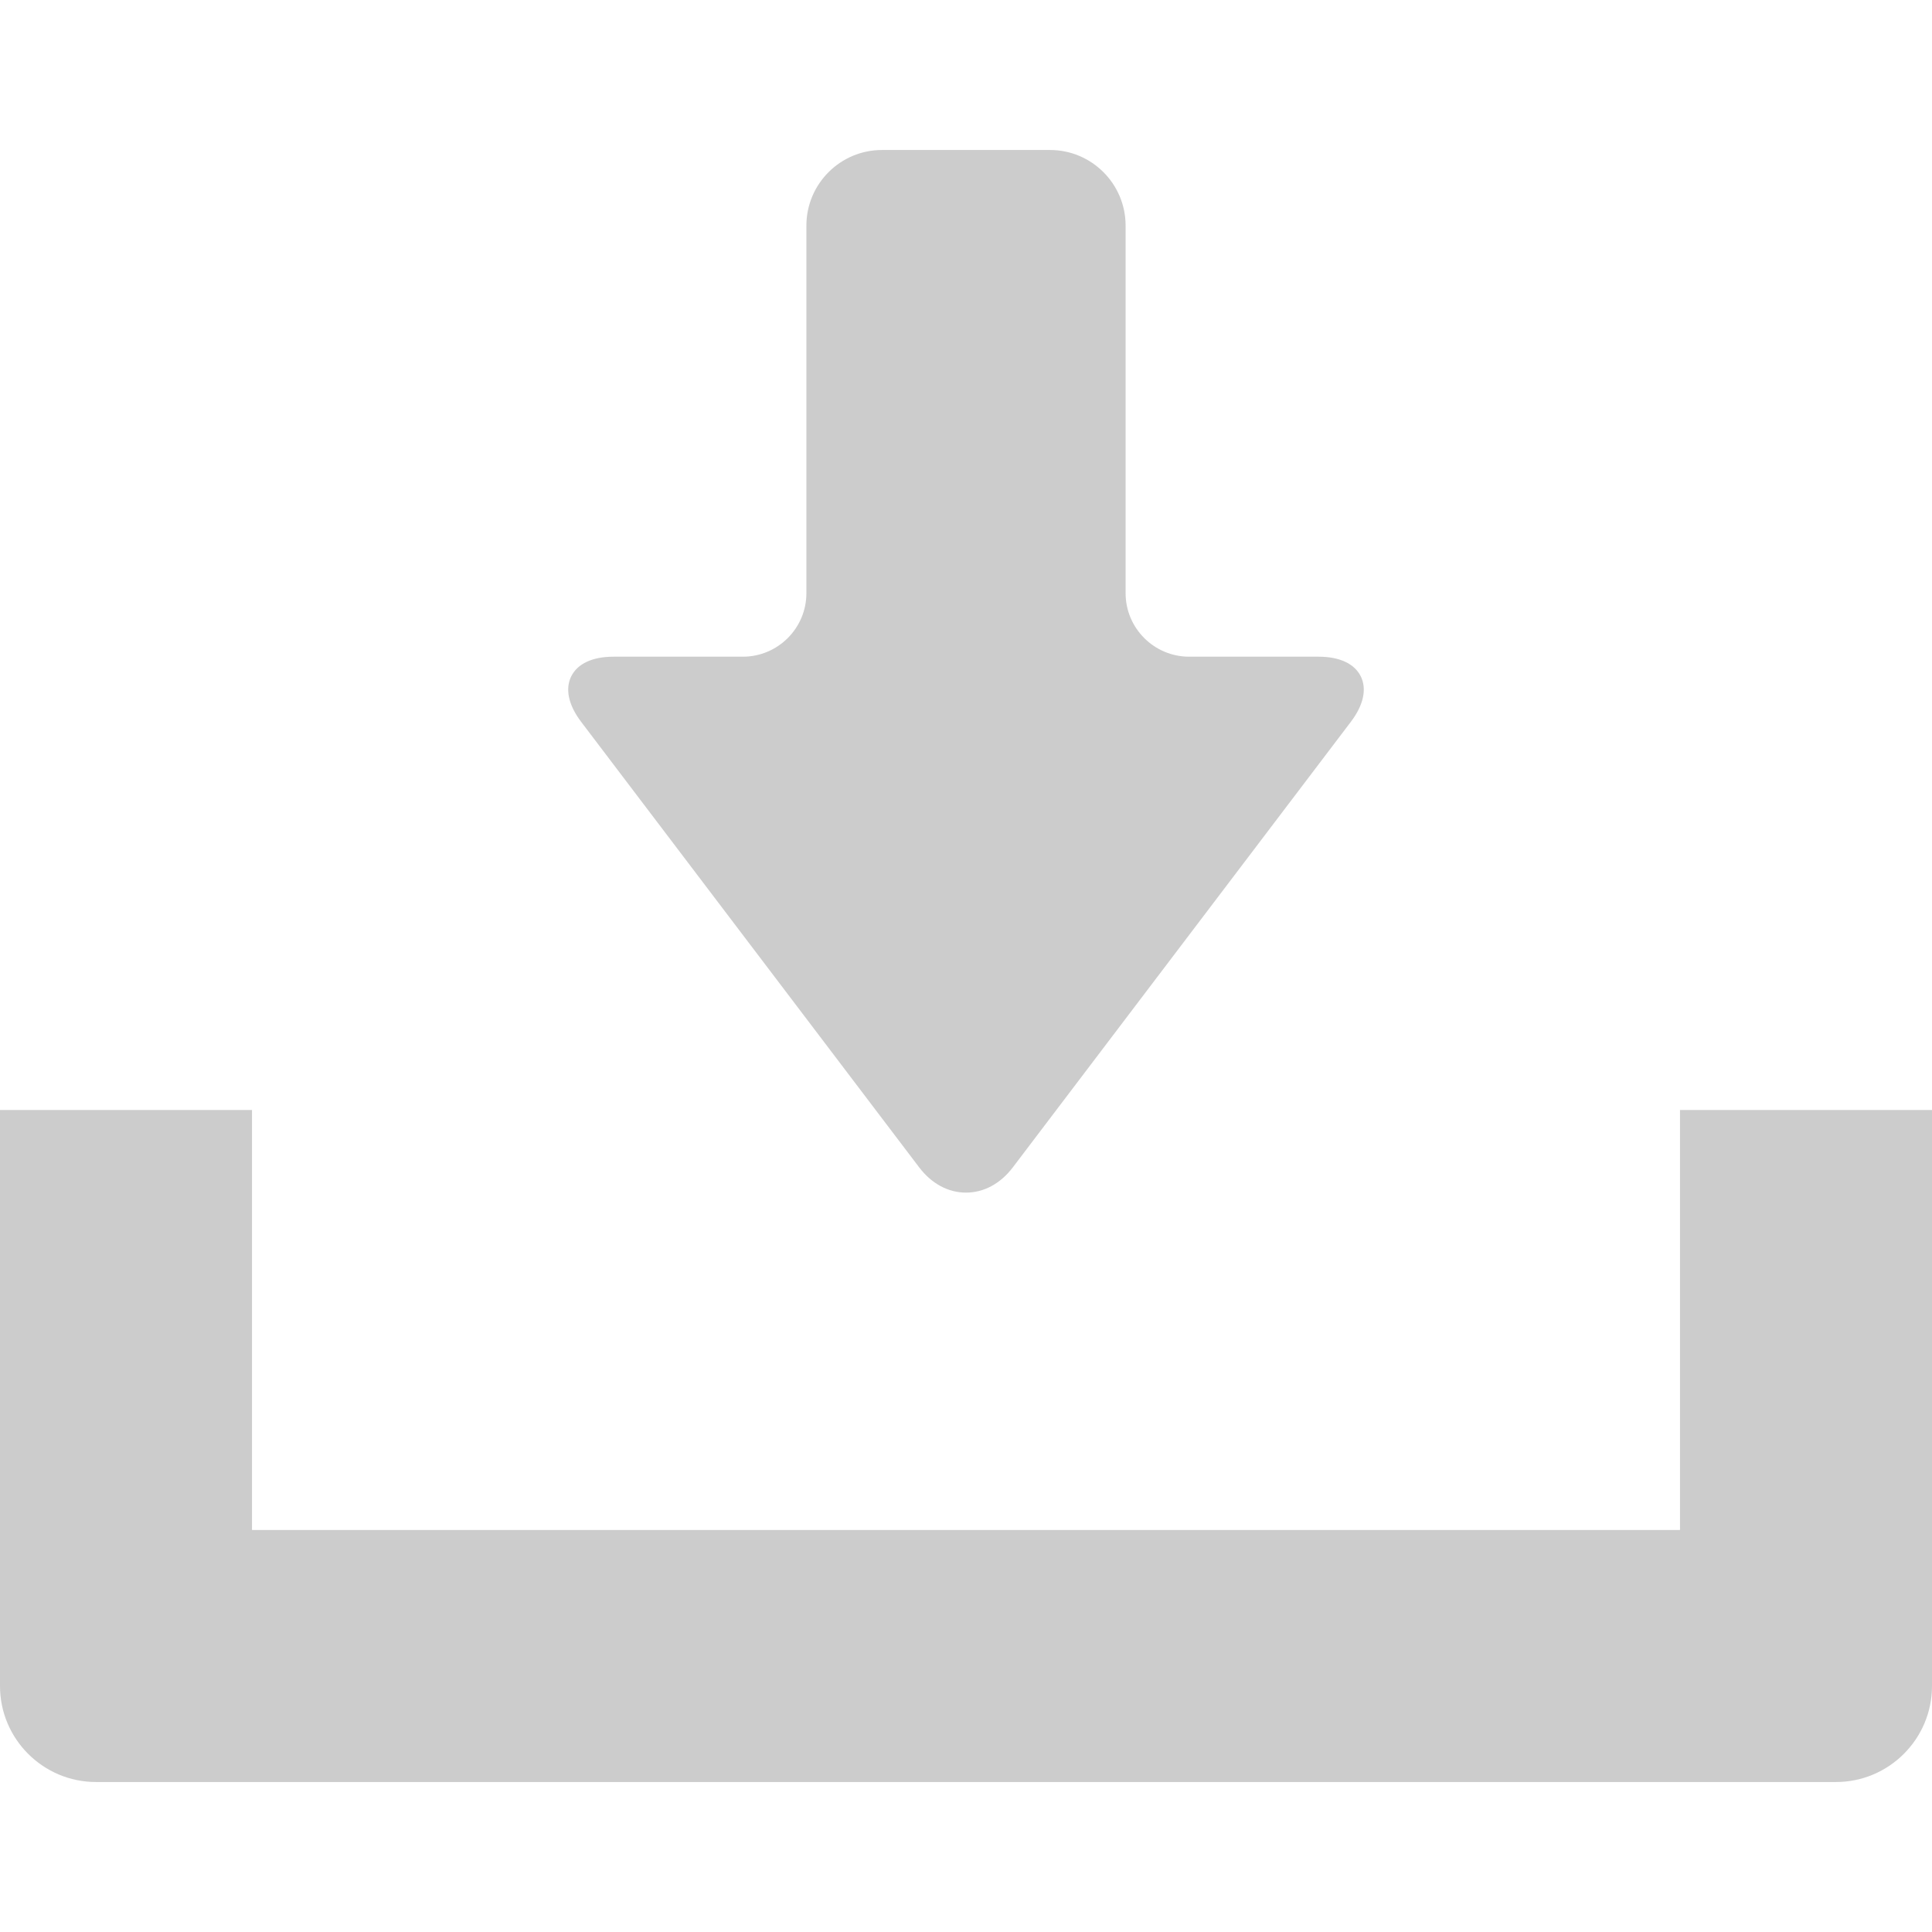
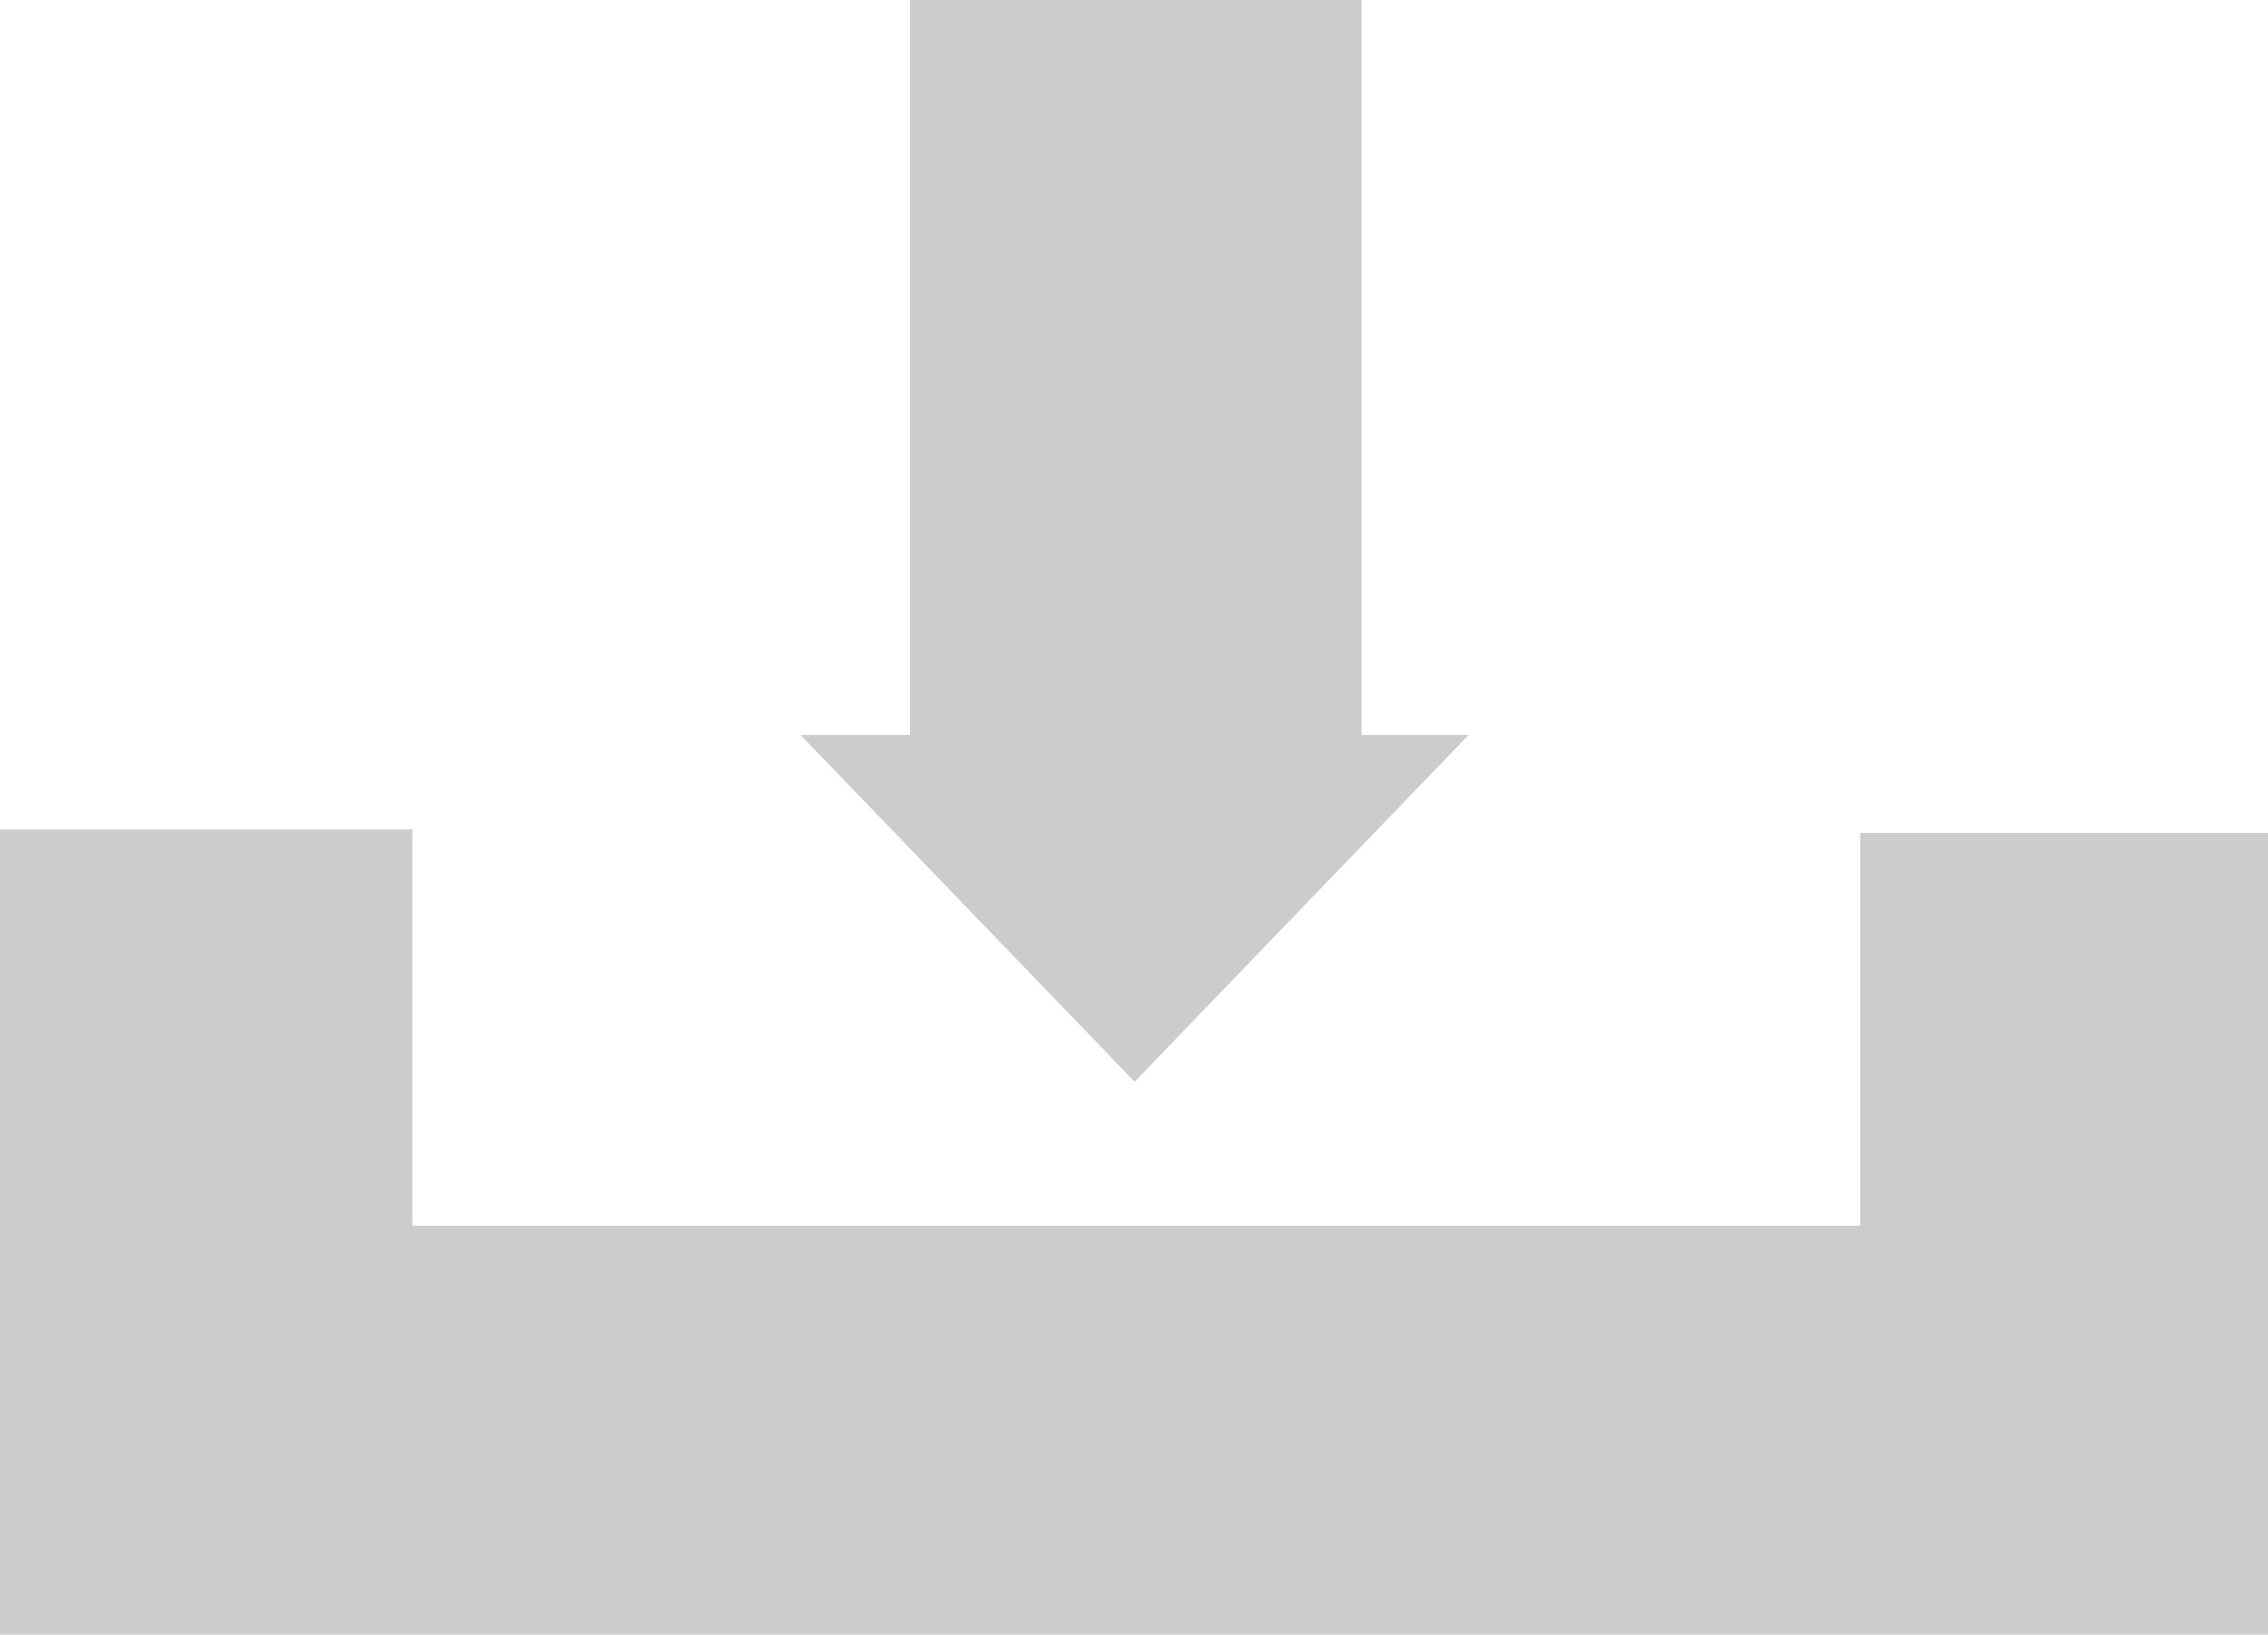
- <svg xmlns="http://www.w3.org/2000/svg" version="1.1" id="_x32_" x="0px" y="0px" viewBox="0 0 512 512" style="width: 16px; height: 16px; opacity: 1;" xml:space="preserve">
-   <style type="text/css">
- 	.st0{fill:#4B4B4B;}
- </style>
-   <g>
-     <path class="st0" d="M243.591,309.362c3.272,4.317,7.678,6.692,12.409,6.692c4.73,0,9.136-2.376,12.409-6.689l89.594-118.094   c3.348-4.414,4.274-8.692,2.611-12.042c-1.666-3.35-5.631-5.198-11.168-5.198H315.14c-9.288,0-16.844-7.554-16.844-16.84V59.777   c0-11.04-8.983-20.027-20.024-20.027h-44.546c-11.04,0-20.022,8.987-20.022,20.027v97.415c0,9.286-7.556,16.84-16.844,16.84   h-34.305c-5.538,0-9.503,1.848-11.168,5.198c-1.665,3.35-0.738,7.628,2.609,12.046L243.591,309.362z" style="fill: rgb(204, 204, 204);" />
-     <path class="st0" d="M445.218,294.16v111.304H66.782V294.16H0v152.648c0,14.03,11.413,25.443,25.441,25.443h461.118   c14.028,0,25.441-11.413,25.441-25.443V294.16H445.218z" style="fill: rgb(204, 204, 204);" />
+ <svg xmlns="http://www.w3.org/2000/svg" viewBox="0 0 19.69 14.19">
+   <defs>
+     <style>.cls-1{fill:#ccc;fill-rule:evenodd;}</style>
+   </defs>
+   <g id="レイヤー_2" data-name="レイヤー 2">
+     <g id="レイヤー_1-2" data-name="レイヤー 1">
+       <polygon class="cls-1" points="3.58 7.2 3.58 10.64 16.15 10.64 16.15 7.23 19.69 7.23 19.69 14.19 0 14.19 0 7.2 3.58 7.2" />
+       <polygon class="cls-1" points="9.85 9.39 9.85 9.39 12.75 6.38 11.82 6.38 11.82 0 7.9 0 7.9 6.38 6.95 6.38 9.85 9.39" />
+     </g>
  </g>
</svg>
